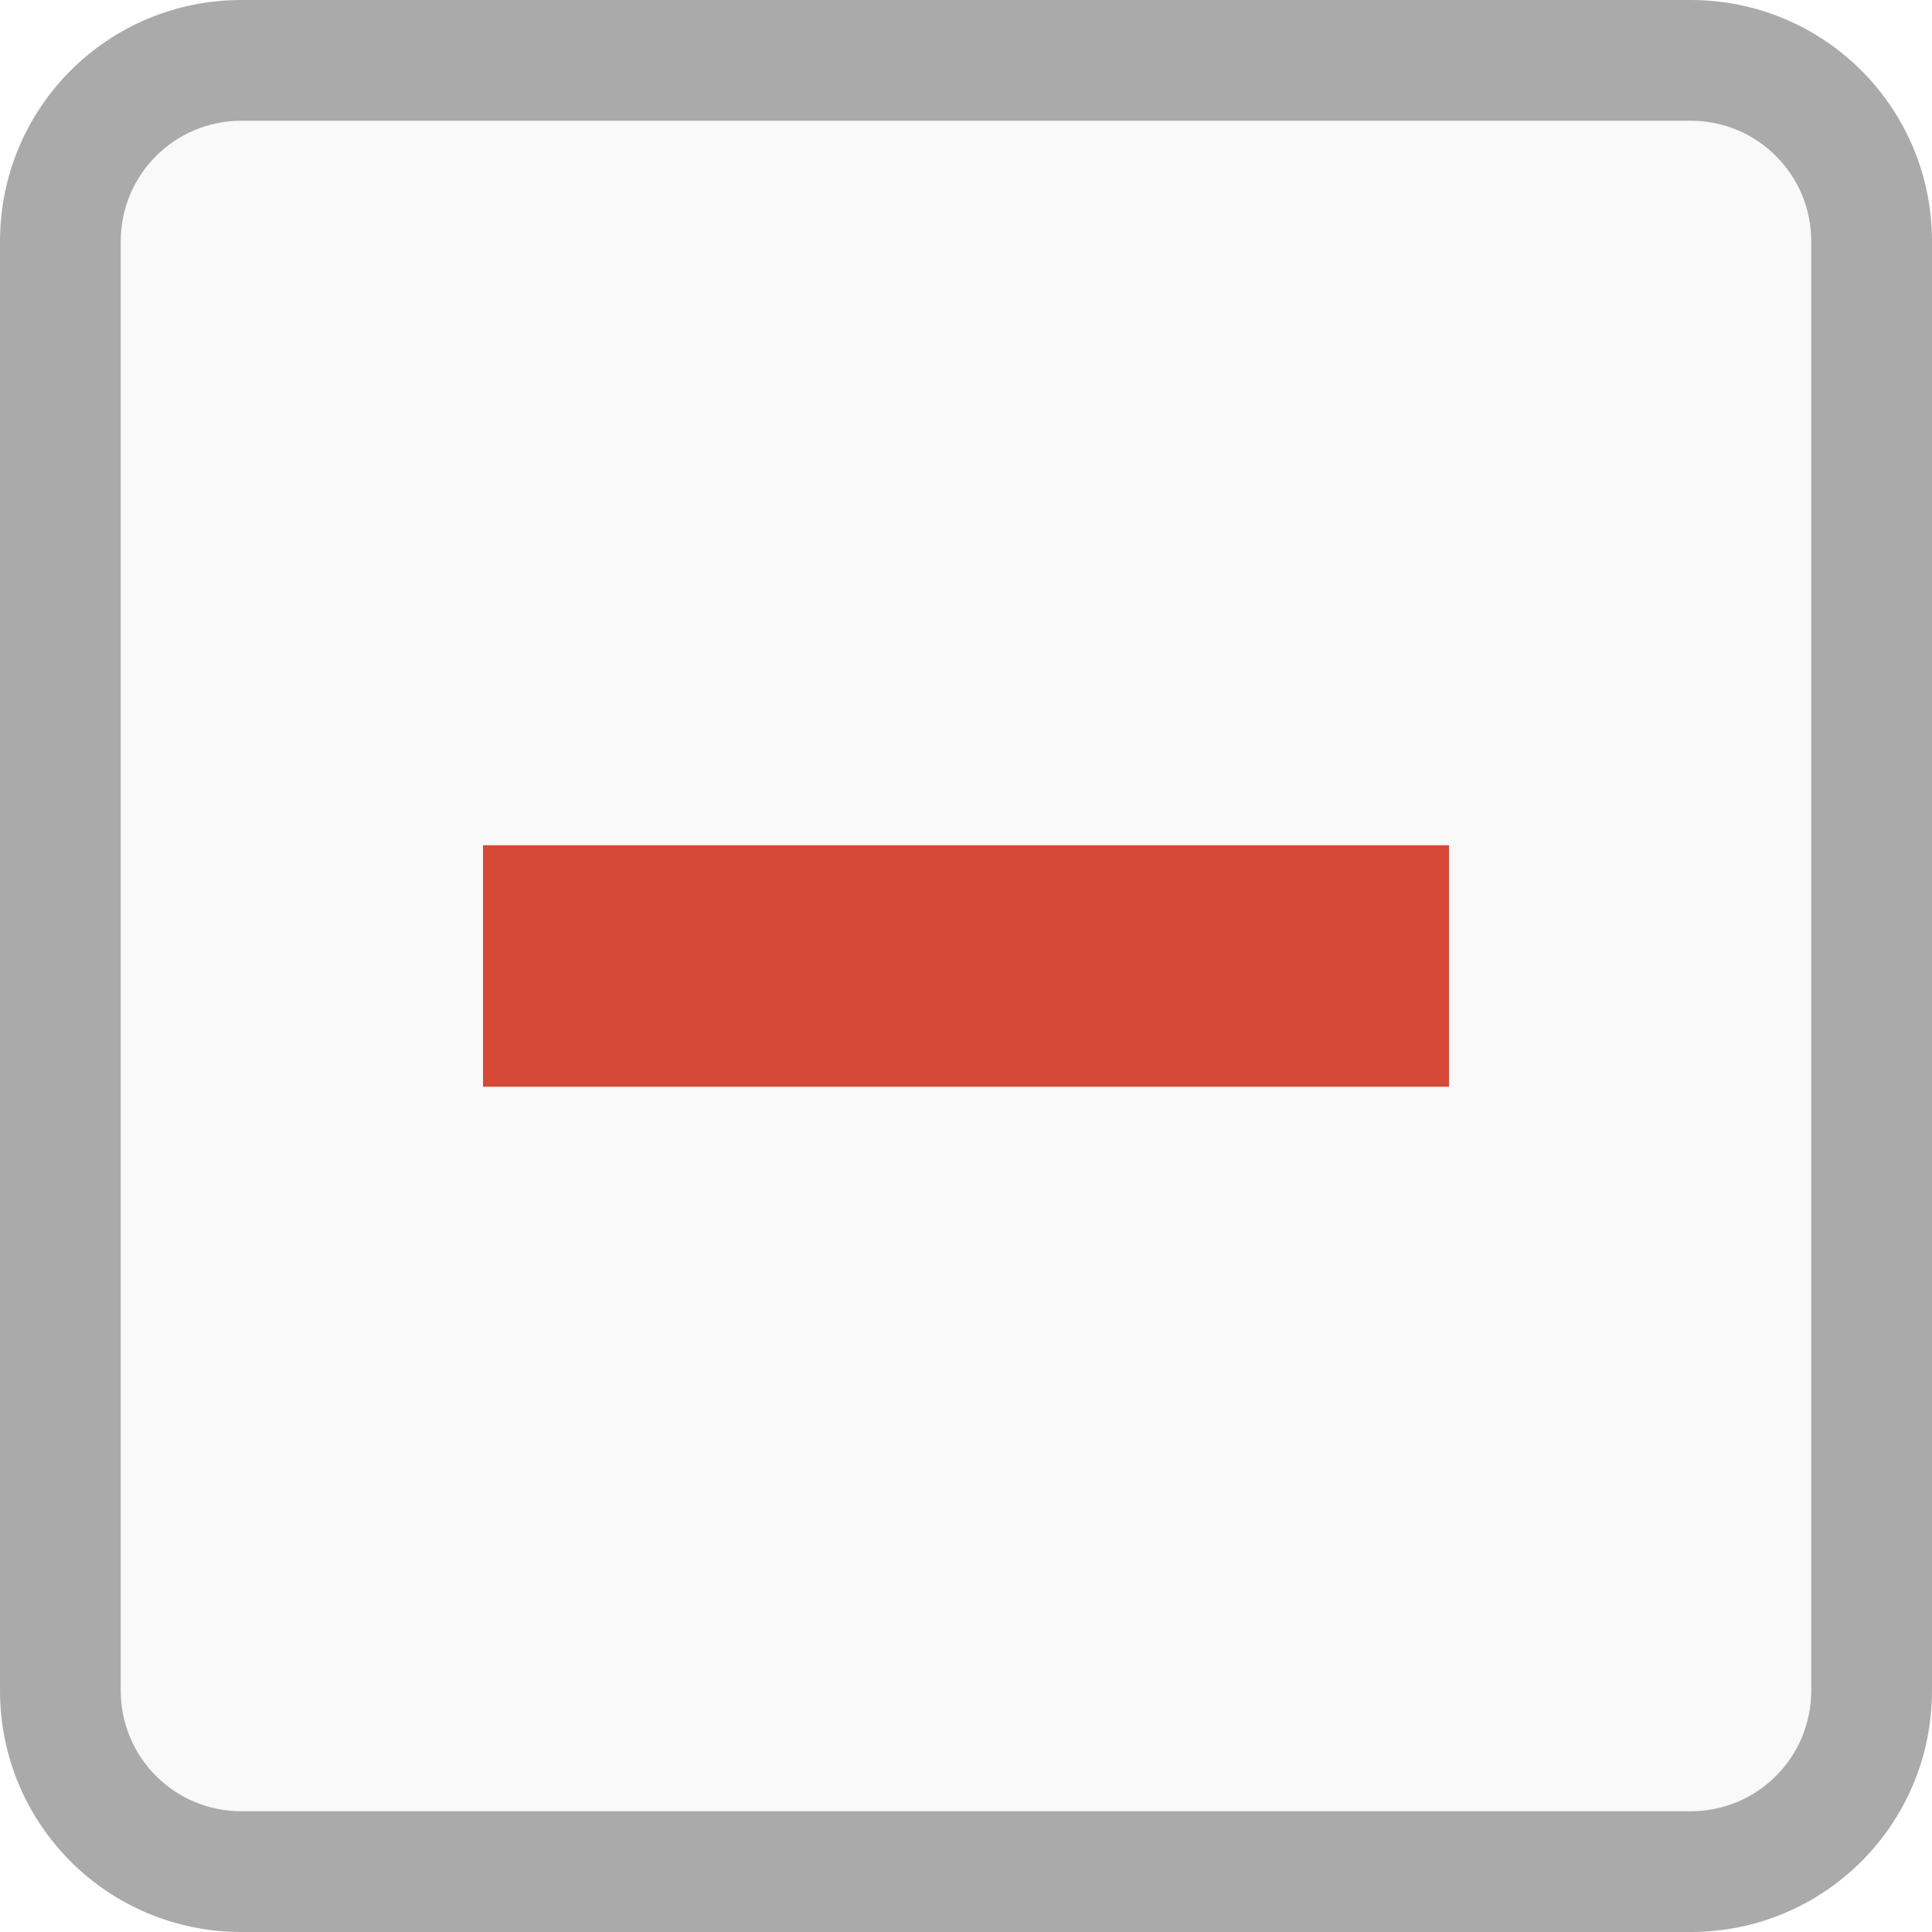
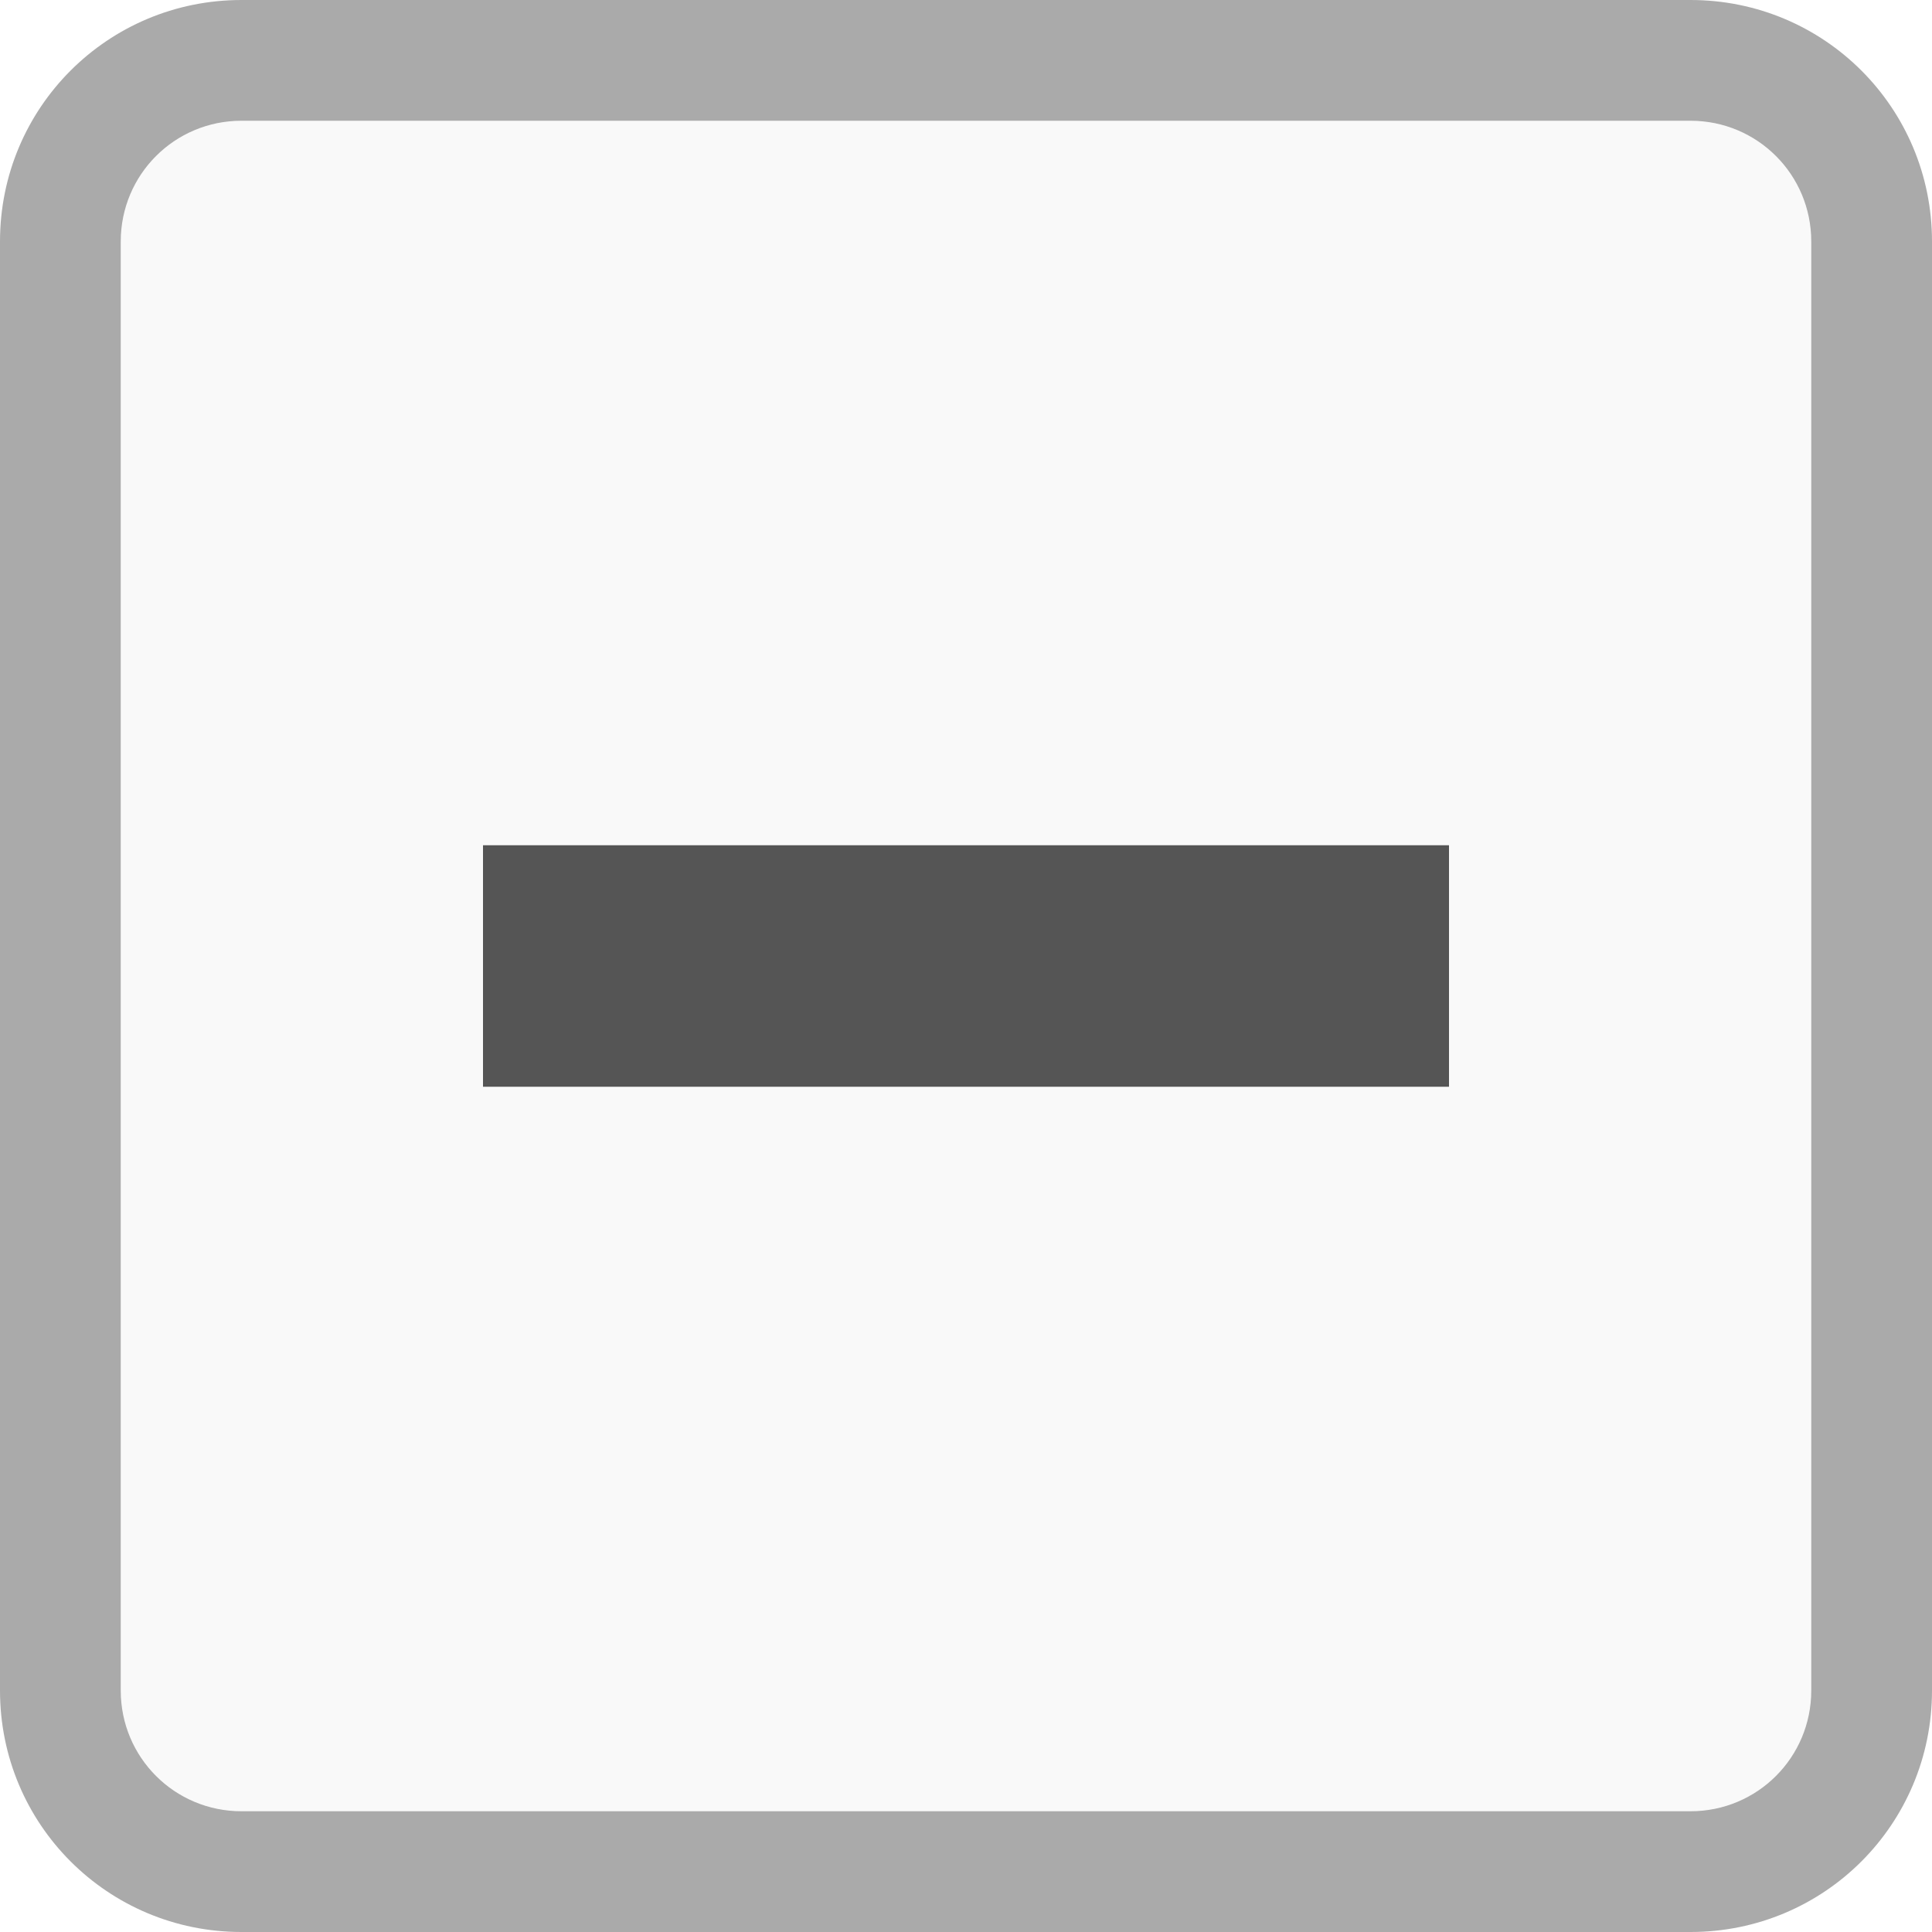
<svg xmlns="http://www.w3.org/2000/svg" viewBox="0 0 16 16">
  <g transform="translate(0 -1036.362)">
    <rect width="14" x="1" y="1" rx="1" height="14" style="fill:#f9f9f9" transform="translate(0 1036.362)" />
    <path style="fill:#aaa" d="M 2 0 C 0.892 0 3.2526065e-18 0.892 0 2 L 0 14 C 0 15.108 0.892 16 2 16 L 14 16 C 15.108 16 16 15.108 16 14 L 16 2 C 16 0.892 15.108 3.2526065e-18 14 0 L 2 0 z M 2 1 L 14 1 C 14.554 1 15 1.446 15 2 L 15 14 C 15 14.554 14.554 15 14 15 L 2 15 C 1.446 15 1 14.554 1 14 L 1 2 C 1 1.446 1.446 1 2 1 z " transform="translate(0 1036.362)" />
-     <rect width="8" x="4" y="1043.362" height="2" style="fill:#d64937" />
+     <rect width="8" x="4" y="1043.362" height="2" style="fill:#555" />
  </g>
</svg>
